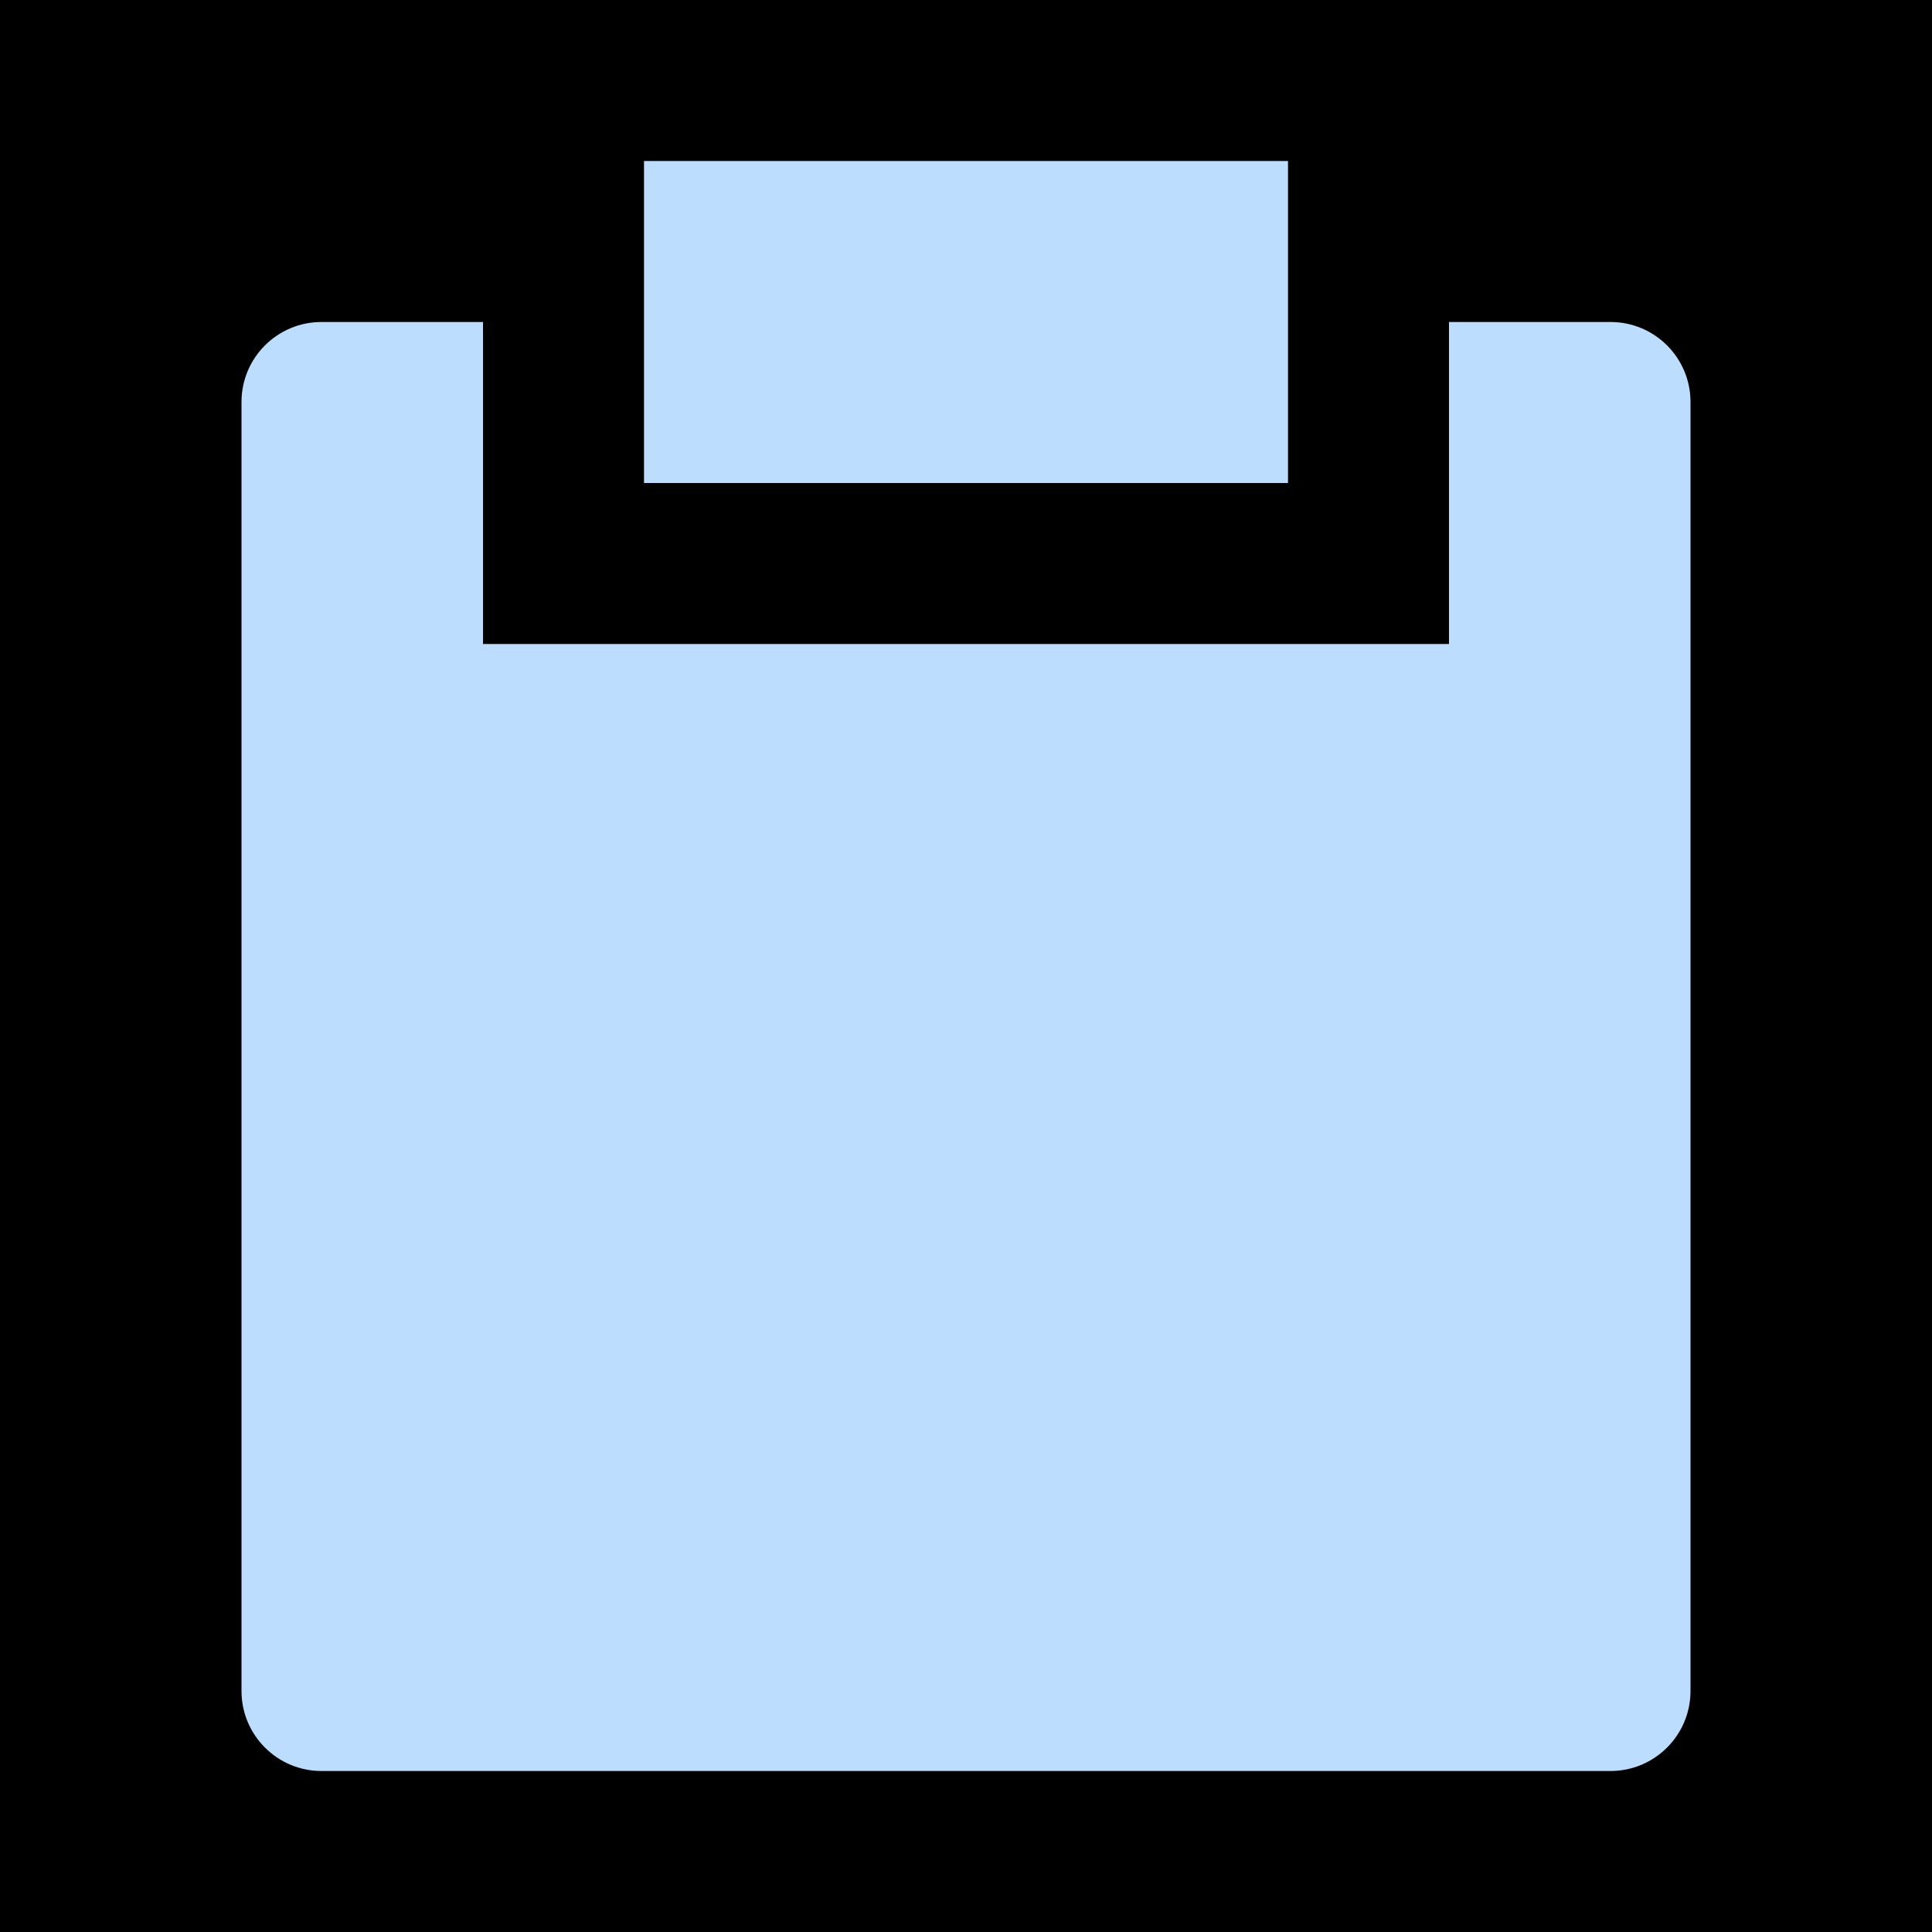
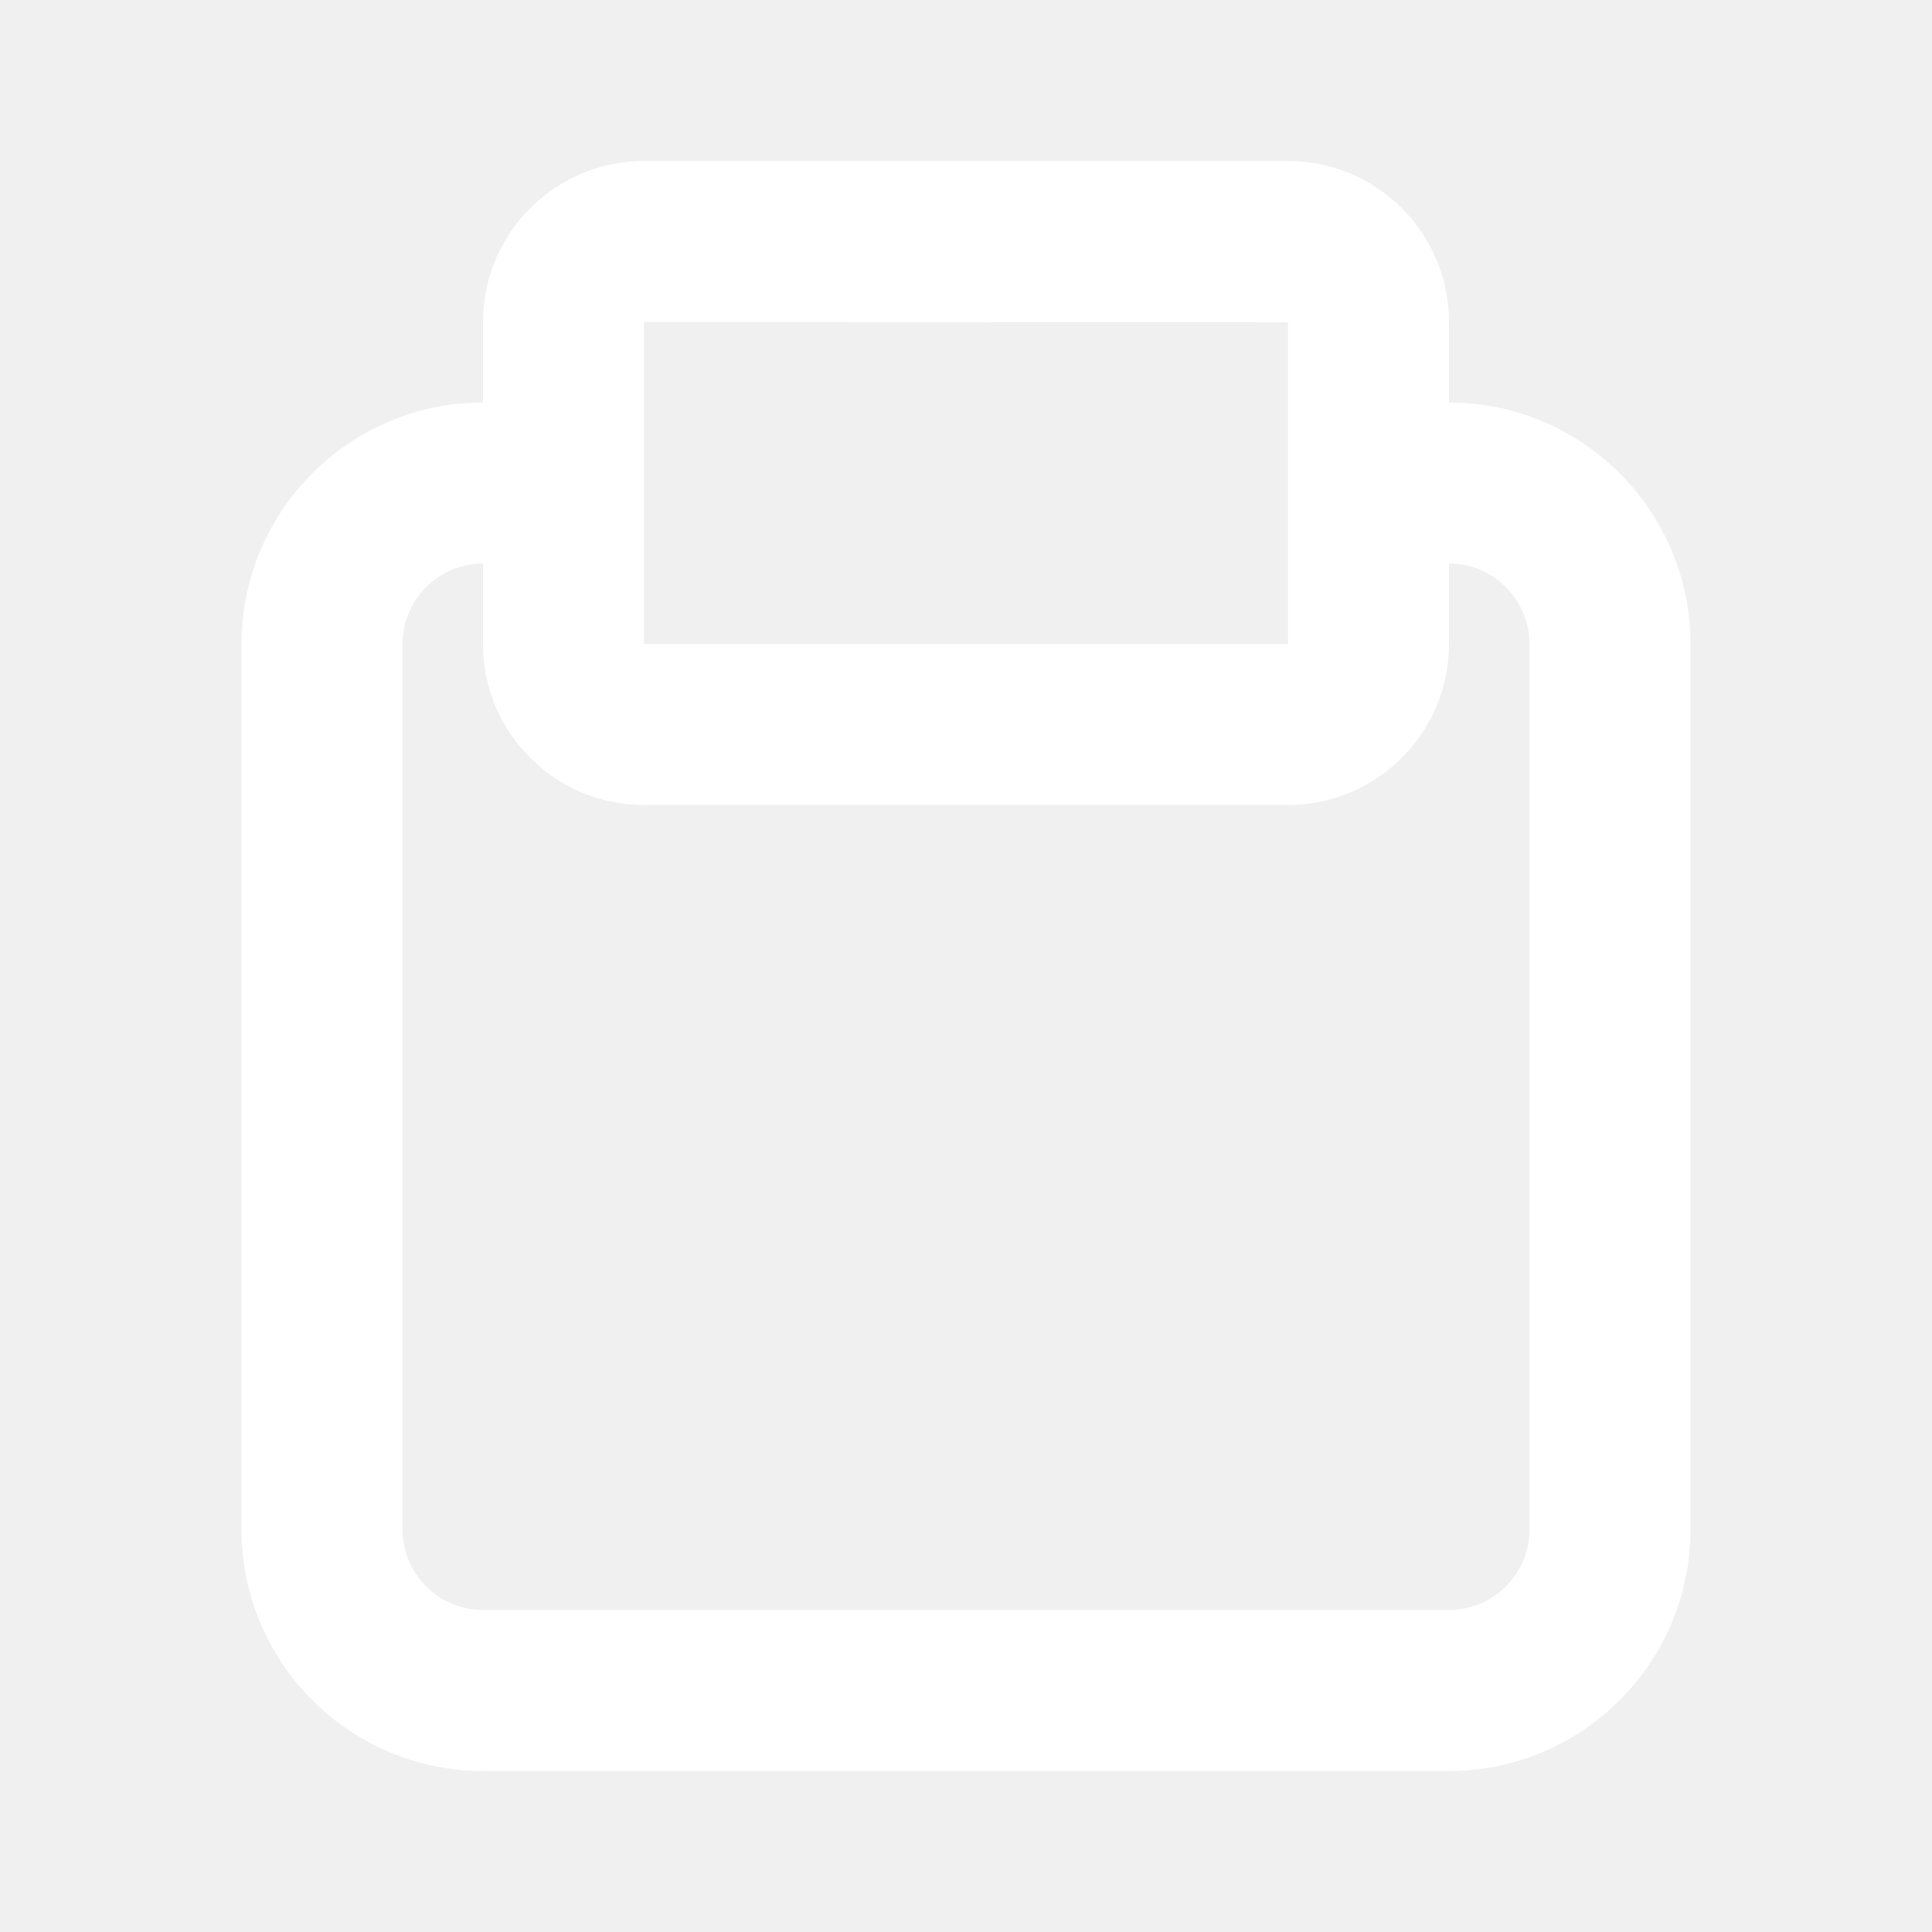
- <svg xmlns="http://www.w3.org/2000/svg" viewBox="0 0 24 24" width="24" height="24">
-   <path d="M0 0h24v24H0z" />
-   <path d="M6 4v4h12V4h2.007c.548 0 .993.445.993.993v16.014a.994.994 0 0 1-.993.993H3.993A.994.994 0 0 1 3 21.007V4.993C3 4.445 3.445 4 3.993 4H6zm2-2h8v4H8V2z" fill="#bdddff" />
+ <svg xmlns="http://www.w3.org/2000/svg" width="24" height="24" viewBox="0 0 24 24" fill="none">
+   <path fill-rule="evenodd" clip-rule="evenodd" d="M19 19C19 19.552 18.551 20 18 20H6C5.449 20 5 19.552 5 19V8C5 7.448 5.449 7 6 7V8C6 9.103 6.897 10 8 10H16C17.103 10 18 9.103 18 8V7C18.551 7 19 7.448 19 8V19ZM8 4L16 4.003V5V8H8V5V4ZM18 5V4C18 2.897 17.103 2 16 2H8C6.897 2 6 2.897 6 4V5C4.346 5 3 6.346 3 8V19C3 20.654 4.346 22 6 22H18C19.654 22 21 20.654 21 19V8C21 6.346 19.654 5 18 5Z" fill="white" />
</svg>
